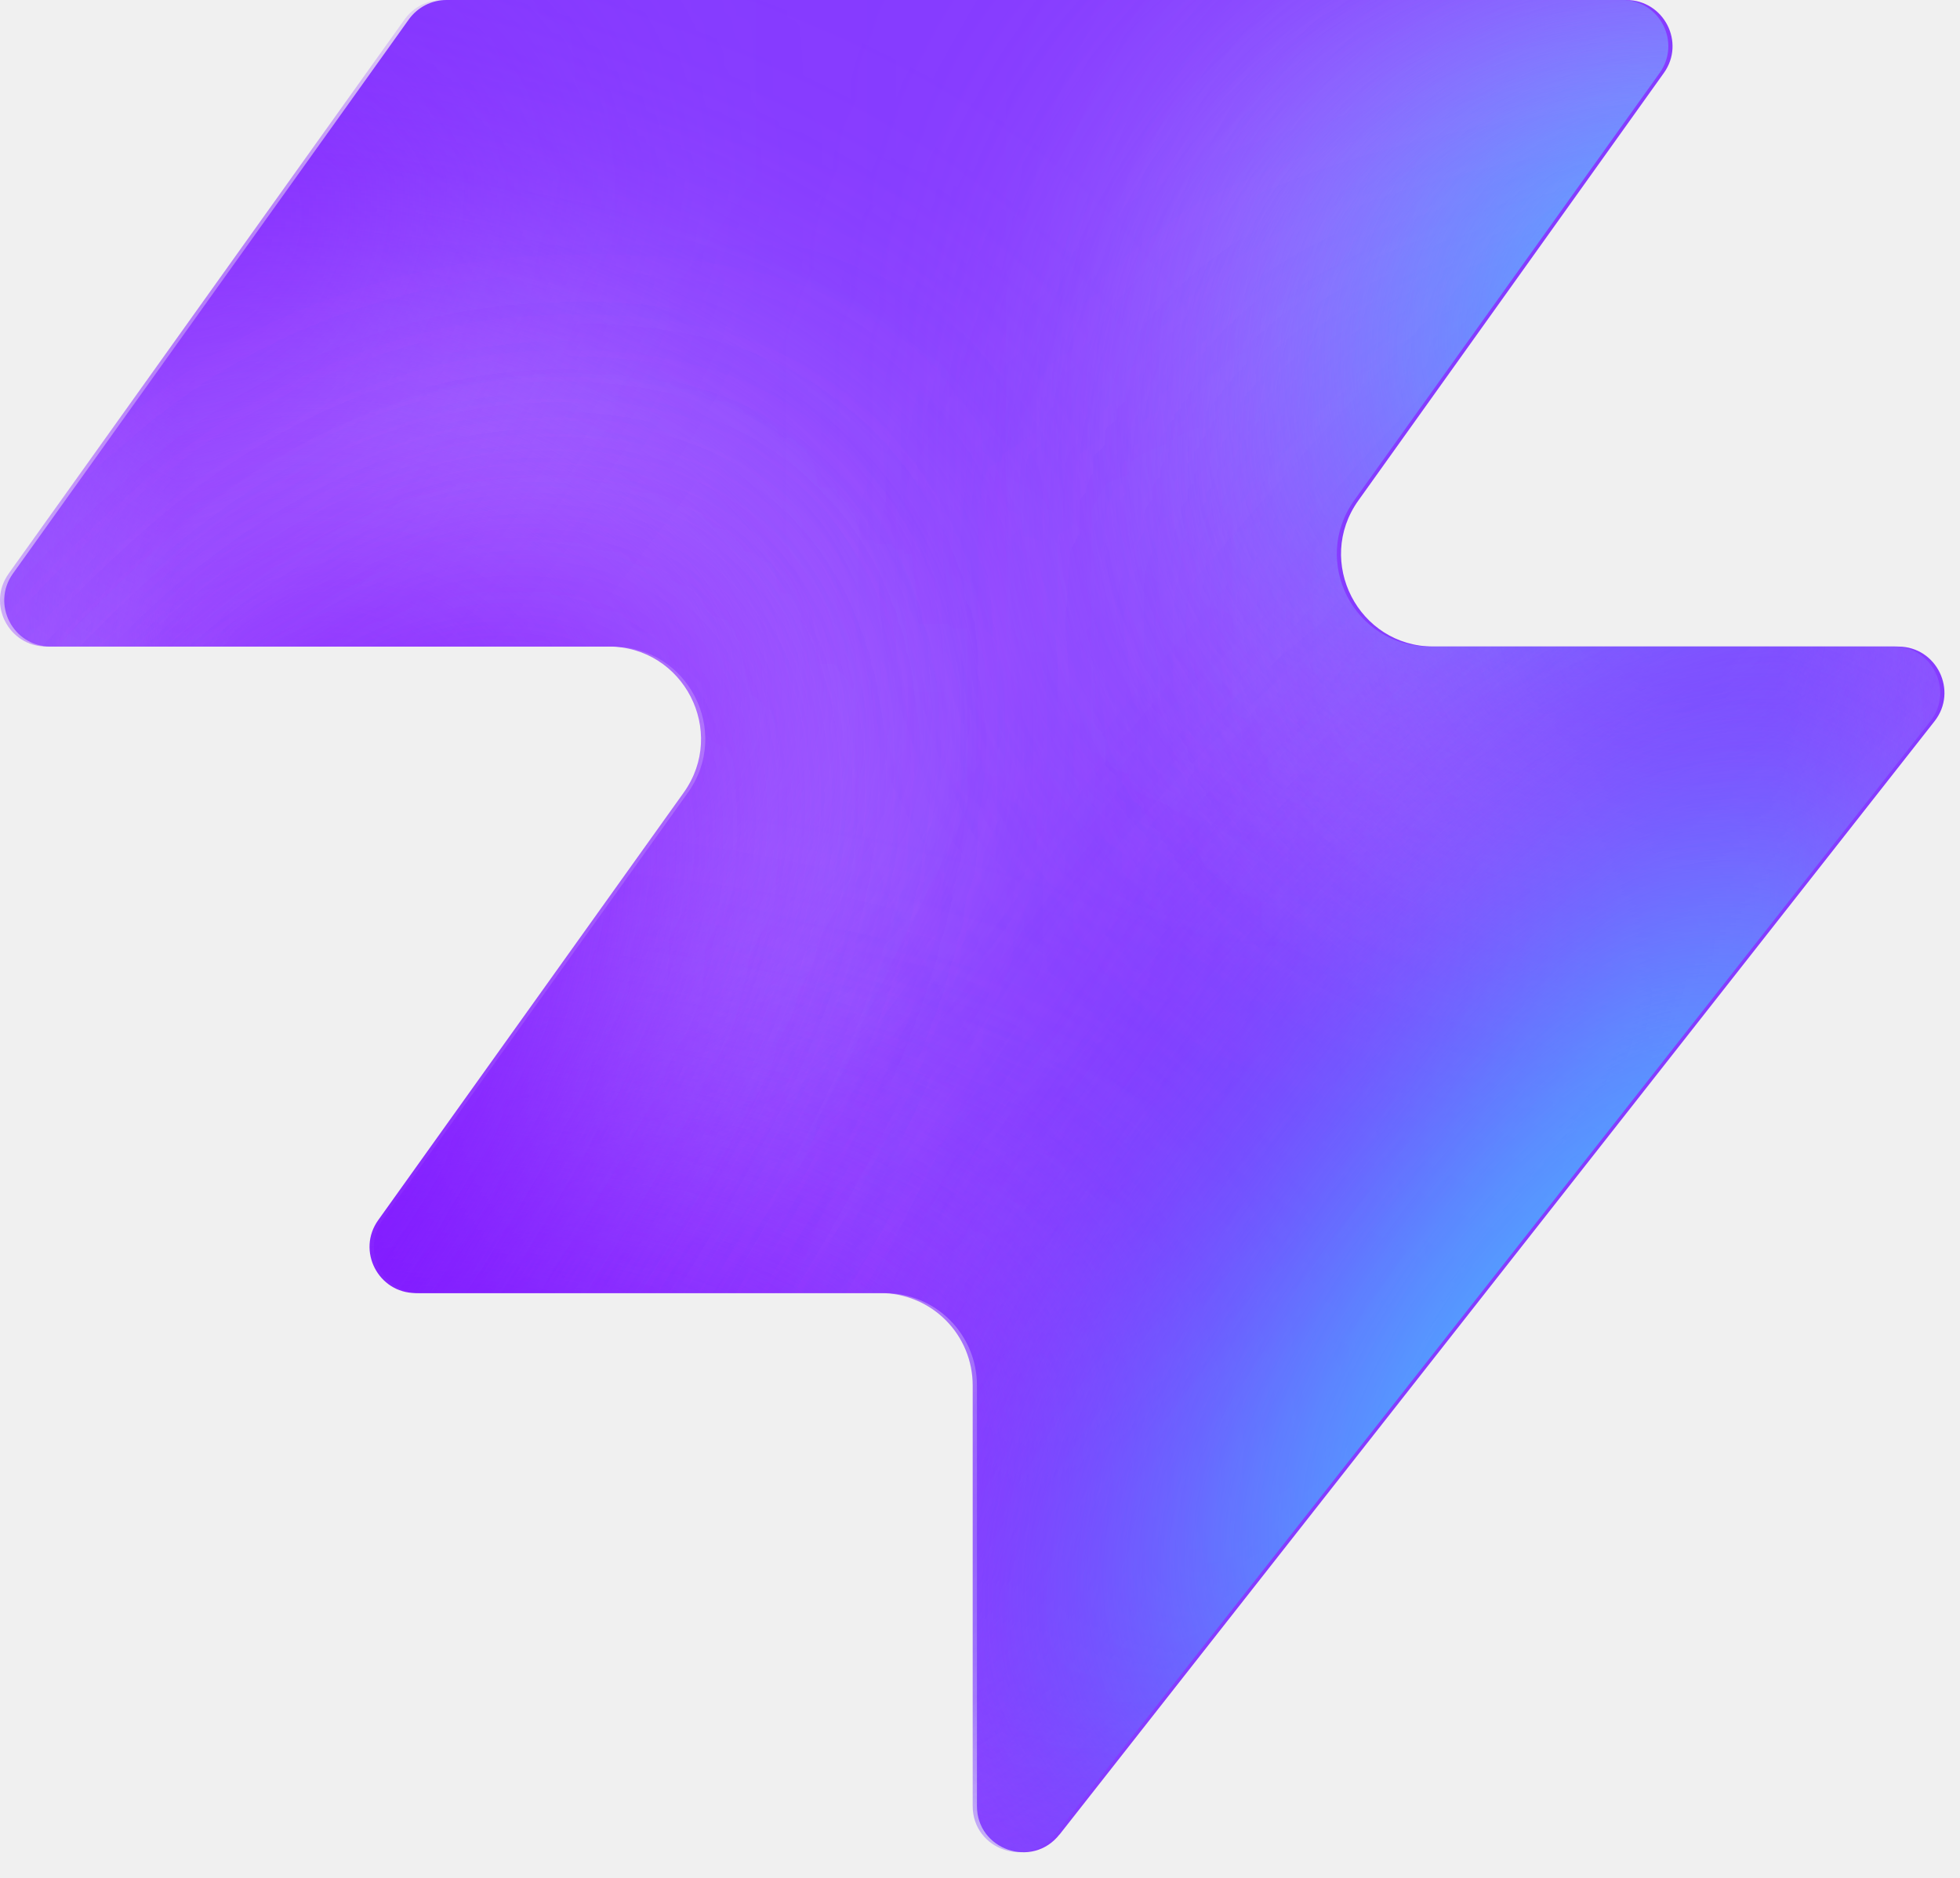
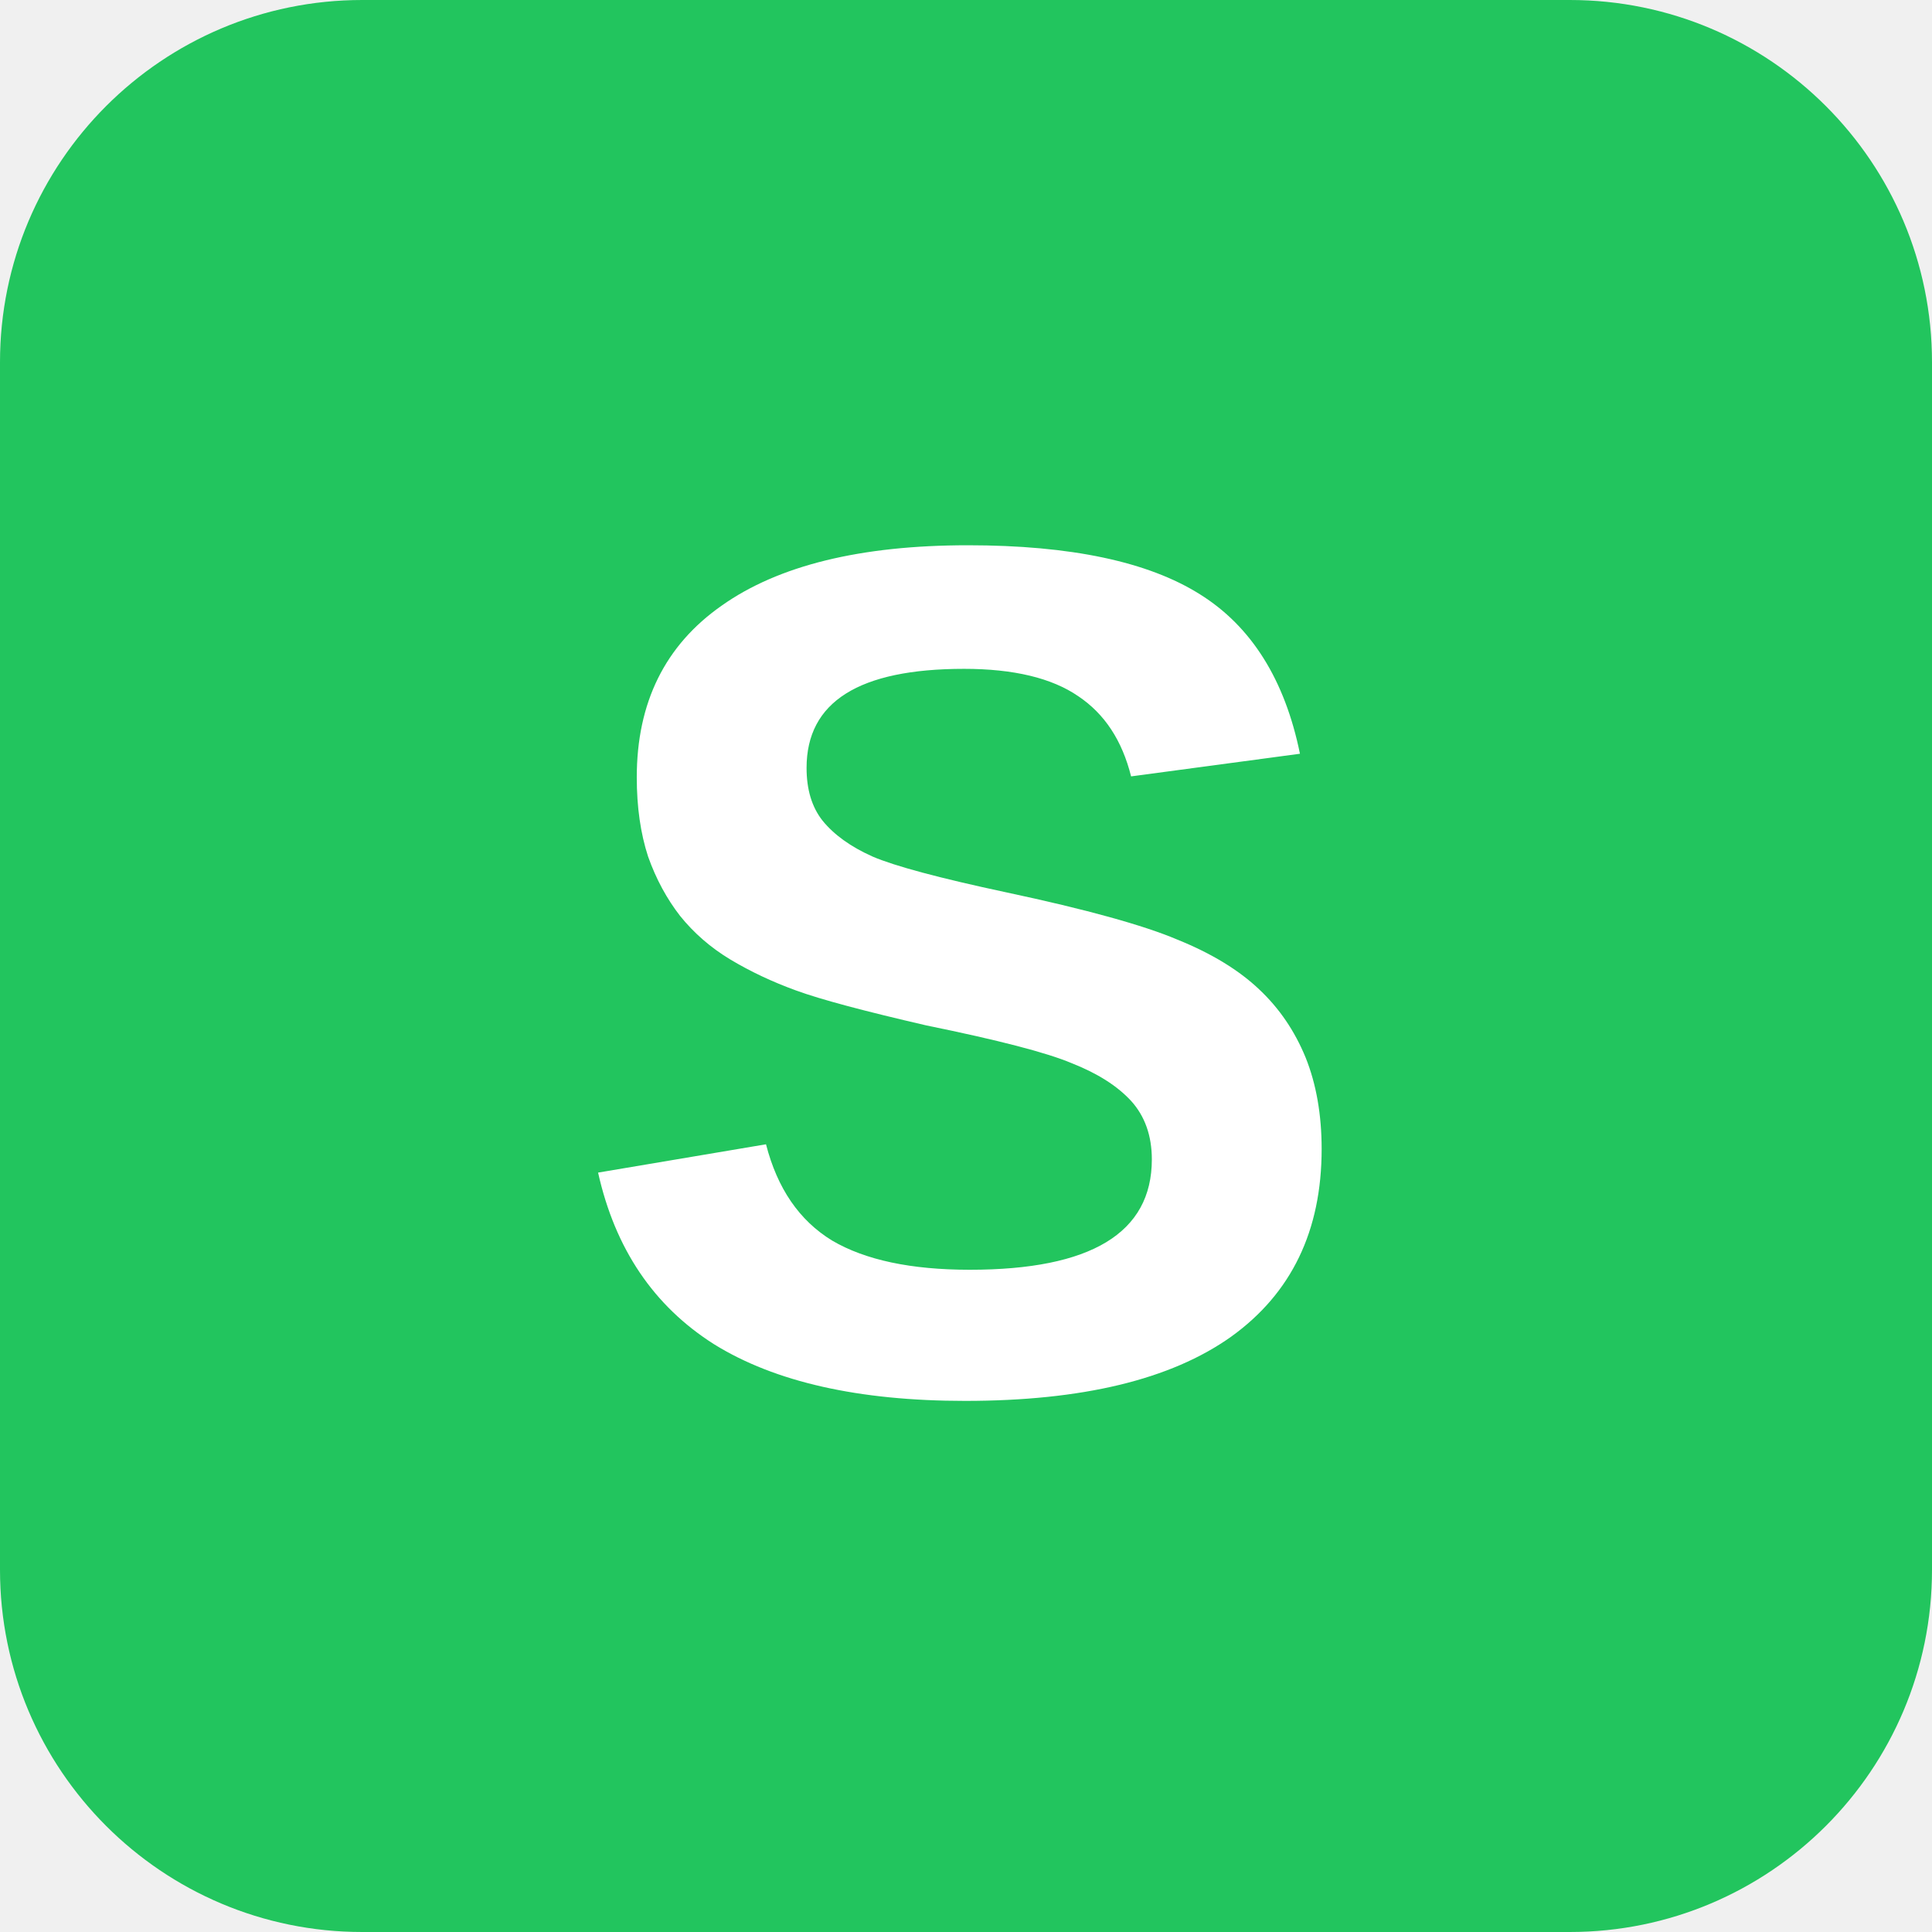
- <svg xmlns="http://www.w3.org/2000/svg" width="48" height="46" fill="none" viewBox="0 0 48 46">
-   <path fill="#863bff" d="M25.946 44.938c-.664.845-2.021.375-2.021-.698V33.937a2.26 2.26 0 0 0-2.262-2.262H10.287c-.92 0-1.456-1.04-.92-1.788l7.48-10.471c1.07-1.497 0-3.578-1.842-3.578H1.237c-.92 0-1.456-1.04-.92-1.788L10.013.474c.214-.297.556-.474.92-.474h28.894c.92 0 1.456 1.04.92 1.788l-7.48 10.471c-1.07 1.498 0 3.579 1.842 3.579h11.377c.943 0 1.473 1.088.89 1.83L25.947 44.94z" style="fill:#863bff;fill:color(display-p3 .525 .23 1);fill-opacity:1" />
-   <mask id="a" width="48" height="46" x="0" y="0" maskUnits="userSpaceOnUse" style="mask-type:alpha">
-     <path fill="#000" d="M25.842 44.938c-.664.844-2.021.375-2.021-.698V33.937a2.26 2.26 0 0 0-2.262-2.262H10.183c-.92 0-1.456-1.04-.92-1.788l7.48-10.471c1.07-1.498 0-3.579-1.842-3.579H1.133c-.92 0-1.456-1.04-.92-1.787L9.91.473c.214-.297.556-.474.92-.474h28.894c.92 0 1.456 1.04.92 1.788l-7.48 10.471c-1.07 1.498 0 3.578 1.842 3.578h11.377c.943 0 1.473 1.088.89 1.832L25.843 44.94z" style="fill:#000;fill-opacity:1" />
-   </mask>
-   <g mask="url(#a)">
-     <g filter="url(#b)">
-       <ellipse cx="5.508" cy="14.704" fill="#ede6ff" rx="5.508" ry="14.704" style="fill:#ede6ff;fill:color(display-p3 .927 .903 1);fill-opacity:1" transform="matrix(.00324 1 1 -.00324 -4.47 31.516)" />
-     </g>
-     <g filter="url(#c)">
-       <ellipse cx="10.399" cy="29.851" fill="#ede6ff" rx="10.399" ry="29.851" style="fill:#ede6ff;fill:color(display-p3 .927 .903 1);fill-opacity:1" transform="matrix(.00324 1 1 -.00324 -39.328 7.883)" />
-     </g>
-     <g filter="url(#d)">
-       <ellipse cx="5.508" cy="30.487" fill="#7e14ff" rx="5.508" ry="30.487" style="fill:#7e14ff;fill:color(display-p3 .492 .077 1);fill-opacity:1" transform="rotate(89.814 -25.913 -14.639)scale(1 -1)" />
-     </g>
-     <g filter="url(#e)">
-       <ellipse cx="5.508" cy="30.599" fill="#7e14ff" rx="5.508" ry="30.599" style="fill:#7e14ff;fill:color(display-p3 .492 .077 1);fill-opacity:1" transform="rotate(89.814 -32.644 -3.334)scale(1 -1)" />
-     </g>
-     <g filter="url(#f)">
-       <ellipse cx="5.508" cy="30.599" fill="#7e14ff" rx="5.508" ry="30.599" style="fill:#7e14ff;fill:color(display-p3 .492 .077 1);fill-opacity:1" transform="matrix(.00324 1 1 -.00324 -34.34 30.47)" />
-     </g>
-     <g filter="url(#g)">
-       <ellipse cx="14.072" cy="22.078" fill="#ede6ff" rx="14.072" ry="22.078" style="fill:#ede6ff;fill:color(display-p3 .927 .903 1);fill-opacity:1" transform="rotate(93.35 24.506 48.493)scale(-1 1)" />
-     </g>
-     <g filter="url(#h)">
-       <ellipse cx="3.47" cy="21.501" fill="#7e14ff" rx="3.47" ry="21.501" style="fill:#7e14ff;fill:color(display-p3 .492 .077 1);fill-opacity:1" transform="rotate(89.009 28.708 47.59)scale(-1 1)" />
-     </g>
-     <g filter="url(#i)">
-       <ellipse cx="3.47" cy="21.501" fill="#7e14ff" rx="3.47" ry="21.501" style="fill:#7e14ff;fill:color(display-p3 .492 .077 1);fill-opacity:1" transform="rotate(89.009 28.708 47.59)scale(-1 1)" />
-     </g>
-     <g filter="url(#j)">
-       <ellipse cx=".387" cy="8.972" fill="#7e14ff" rx="4.407" ry="29.108" style="fill:#7e14ff;fill:color(display-p3 .492 .077 1);fill-opacity:1" transform="rotate(39.51 .387 8.972)" />
-     </g>
-     <g filter="url(#k)">
-       <ellipse cx="47.523" cy="-6.092" fill="#7e14ff" rx="4.407" ry="29.108" style="fill:#7e14ff;fill:color(display-p3 .492 .077 1);fill-opacity:1" transform="rotate(37.892 47.523 -6.092)" />
-     </g>
-     <g filter="url(#l)">
-       <ellipse cx="41.412" cy="6.333" fill="#47bfff" rx="5.971" ry="9.665" style="fill:#47bfff;fill:color(display-p3 .28 .748 1);fill-opacity:1" transform="rotate(37.892 41.412 6.333)" />
-     </g>
-     <g filter="url(#m)">
-       <ellipse cx="-1.879" cy="38.332" fill="#7e14ff" rx="4.407" ry="29.108" style="fill:#7e14ff;fill:color(display-p3 .492 .077 1);fill-opacity:1" transform="rotate(37.892 -1.88 38.332)" />
-     </g>
-     <g filter="url(#n)">
-       <ellipse cx="-1.879" cy="38.332" fill="#7e14ff" rx="4.407" ry="29.108" style="fill:#7e14ff;fill:color(display-p3 .492 .077 1);fill-opacity:1" transform="rotate(37.892 -1.88 38.332)" />
-     </g>
-     <g filter="url(#o)">
-       <ellipse cx="35.651" cy="29.907" fill="#7e14ff" rx="4.407" ry="29.108" style="fill:#7e14ff;fill:color(display-p3 .492 .077 1);fill-opacity:1" transform="rotate(37.892 35.651 29.907)" />
-     </g>
-     <g filter="url(#p)">
-       <ellipse cx="38.418" cy="32.4" fill="#47bfff" rx="5.971" ry="15.297" style="fill:#47bfff;fill:color(display-p3 .28 .748 1);fill-opacity:1" transform="rotate(37.892 38.418 32.4)" />
-     </g>
-   </g>
-   <defs>
-     <filter id="b" width="60.045" height="41.654" x="-19.77" y="16.149" color-interpolation-filters="sRGB" filterUnits="userSpaceOnUse">
-       <feFlood flood-opacity="0" result="BackgroundImageFix" />
-       <feBlend in="SourceGraphic" in2="BackgroundImageFix" result="shape" />
-       <feGaussianBlur result="effect1_foregroundBlur_2002_17158" stdDeviation="7.659" />
-     </filter>
-     <filter id="c" width="90.34" height="51.437" x="-54.613" y="-7.533" color-interpolation-filters="sRGB" filterUnits="userSpaceOnUse">
-       <feFlood flood-opacity="0" result="BackgroundImageFix" />
-       <feBlend in="SourceGraphic" in2="BackgroundImageFix" result="shape" />
-       <feGaussianBlur result="effect1_foregroundBlur_2002_17158" stdDeviation="7.659" />
-     </filter>
-     <filter id="d" width="79.355" height="29.4" x="-49.64" y="2.03" color-interpolation-filters="sRGB" filterUnits="userSpaceOnUse">
-       <feFlood flood-opacity="0" result="BackgroundImageFix" />
-       <feBlend in="SourceGraphic" in2="BackgroundImageFix" result="shape" />
-       <feGaussianBlur result="effect1_foregroundBlur_2002_17158" stdDeviation="4.596" />
-     </filter>
-     <filter id="e" width="79.579" height="29.4" x="-45.045" y="20.029" color-interpolation-filters="sRGB" filterUnits="userSpaceOnUse">
-       <feFlood flood-opacity="0" result="BackgroundImageFix" />
-       <feBlend in="SourceGraphic" in2="BackgroundImageFix" result="shape" />
-       <feGaussianBlur result="effect1_foregroundBlur_2002_17158" stdDeviation="4.596" />
-     </filter>
-     <filter id="f" width="79.579" height="29.4" x="-43.513" y="21.178" color-interpolation-filters="sRGB" filterUnits="userSpaceOnUse">
-       <feFlood flood-opacity="0" result="BackgroundImageFix" />
-       <feBlend in="SourceGraphic" in2="BackgroundImageFix" result="shape" />
-       <feGaussianBlur result="effect1_foregroundBlur_2002_17158" stdDeviation="4.596" />
-     </filter>
-     <filter id="g" width="74.749" height="58.852" x="15.756" y="-17.901" color-interpolation-filters="sRGB" filterUnits="userSpaceOnUse">
-       <feFlood flood-opacity="0" result="BackgroundImageFix" />
-       <feBlend in="SourceGraphic" in2="BackgroundImageFix" result="shape" />
-       <feGaussianBlur result="effect1_foregroundBlur_2002_17158" stdDeviation="7.659" />
-     </filter>
-     <filter id="h" width="61.377" height="25.362" x="23.548" y="2.284" color-interpolation-filters="sRGB" filterUnits="userSpaceOnUse">
-       <feFlood flood-opacity="0" result="BackgroundImageFix" />
-       <feBlend in="SourceGraphic" in2="BackgroundImageFix" result="shape" />
-       <feGaussianBlur result="effect1_foregroundBlur_2002_17158" stdDeviation="4.596" />
-     </filter>
-     <filter id="i" width="61.377" height="25.362" x="23.548" y="2.284" color-interpolation-filters="sRGB" filterUnits="userSpaceOnUse">
-       <feFlood flood-opacity="0" result="BackgroundImageFix" />
-       <feBlend in="SourceGraphic" in2="BackgroundImageFix" result="shape" />
-       <feGaussianBlur result="effect1_foregroundBlur_2002_17158" stdDeviation="4.596" />
-     </filter>
-     <filter id="j" width="56.045" height="63.649" x="-27.636" y="-22.853" color-interpolation-filters="sRGB" filterUnits="userSpaceOnUse">
-       <feFlood flood-opacity="0" result="BackgroundImageFix" />
-       <feBlend in="SourceGraphic" in2="BackgroundImageFix" result="shape" />
-       <feGaussianBlur result="effect1_foregroundBlur_2002_17158" stdDeviation="4.596" />
-     </filter>
-     <filter id="k" width="54.814" height="64.646" x="20.116" y="-38.415" color-interpolation-filters="sRGB" filterUnits="userSpaceOnUse">
-       <feFlood flood-opacity="0" result="BackgroundImageFix" />
-       <feBlend in="SourceGraphic" in2="BackgroundImageFix" result="shape" />
-       <feGaussianBlur result="effect1_foregroundBlur_2002_17158" stdDeviation="4.596" />
-     </filter>
-     <filter id="l" width="33.541" height="35.313" x="24.641" y="-11.323" color-interpolation-filters="sRGB" filterUnits="userSpaceOnUse">
-       <feFlood flood-opacity="0" result="BackgroundImageFix" />
-       <feBlend in="SourceGraphic" in2="BackgroundImageFix" result="shape" />
-       <feGaussianBlur result="effect1_foregroundBlur_2002_17158" stdDeviation="4.596" />
-     </filter>
-     <filter id="m" width="54.814" height="64.646" x="-29.286" y="6.009" color-interpolation-filters="sRGB" filterUnits="userSpaceOnUse">
-       <feFlood flood-opacity="0" result="BackgroundImageFix" />
-       <feBlend in="SourceGraphic" in2="BackgroundImageFix" result="shape" />
-       <feGaussianBlur result="effect1_foregroundBlur_2002_17158" stdDeviation="4.596" />
-     </filter>
-     <filter id="n" width="54.814" height="64.646" x="-29.286" y="6.009" color-interpolation-filters="sRGB" filterUnits="userSpaceOnUse">
-       <feFlood flood-opacity="0" result="BackgroundImageFix" />
-       <feBlend in="SourceGraphic" in2="BackgroundImageFix" result="shape" />
-       <feGaussianBlur result="effect1_foregroundBlur_2002_17158" stdDeviation="4.596" />
-     </filter>
-     <filter id="o" width="54.814" height="64.646" x="8.244" y="-2.416" color-interpolation-filters="sRGB" filterUnits="userSpaceOnUse">
-       <feFlood flood-opacity="0" result="BackgroundImageFix" />
-       <feBlend in="SourceGraphic" in2="BackgroundImageFix" result="shape" />
-       <feGaussianBlur result="effect1_foregroundBlur_2002_17158" stdDeviation="4.596" />
-     </filter>
-     <filter id="p" width="39.409" height="43.623" x="18.713" y="10.588" color-interpolation-filters="sRGB" filterUnits="userSpaceOnUse">
-       <feFlood flood-opacity="0" result="BackgroundImageFix" />
-       <feBlend in="SourceGraphic" in2="BackgroundImageFix" result="shape" />
-       <feGaussianBlur result="effect1_foregroundBlur_2002_17158" stdDeviation="4.596" />
-     </filter>
-   </defs>
+ <svg xmlns="http://www.w3.org/2000/svg" viewBox="0 0 32 32">
+   <rect width="32" height="32" rx="6" fill="#22c55e" />
+   <text x="16" y="23" font-family="Arial, sans-serif" font-size="20" font-weight="bold" fill="white" text-anchor="middle">S</text>
</svg>
